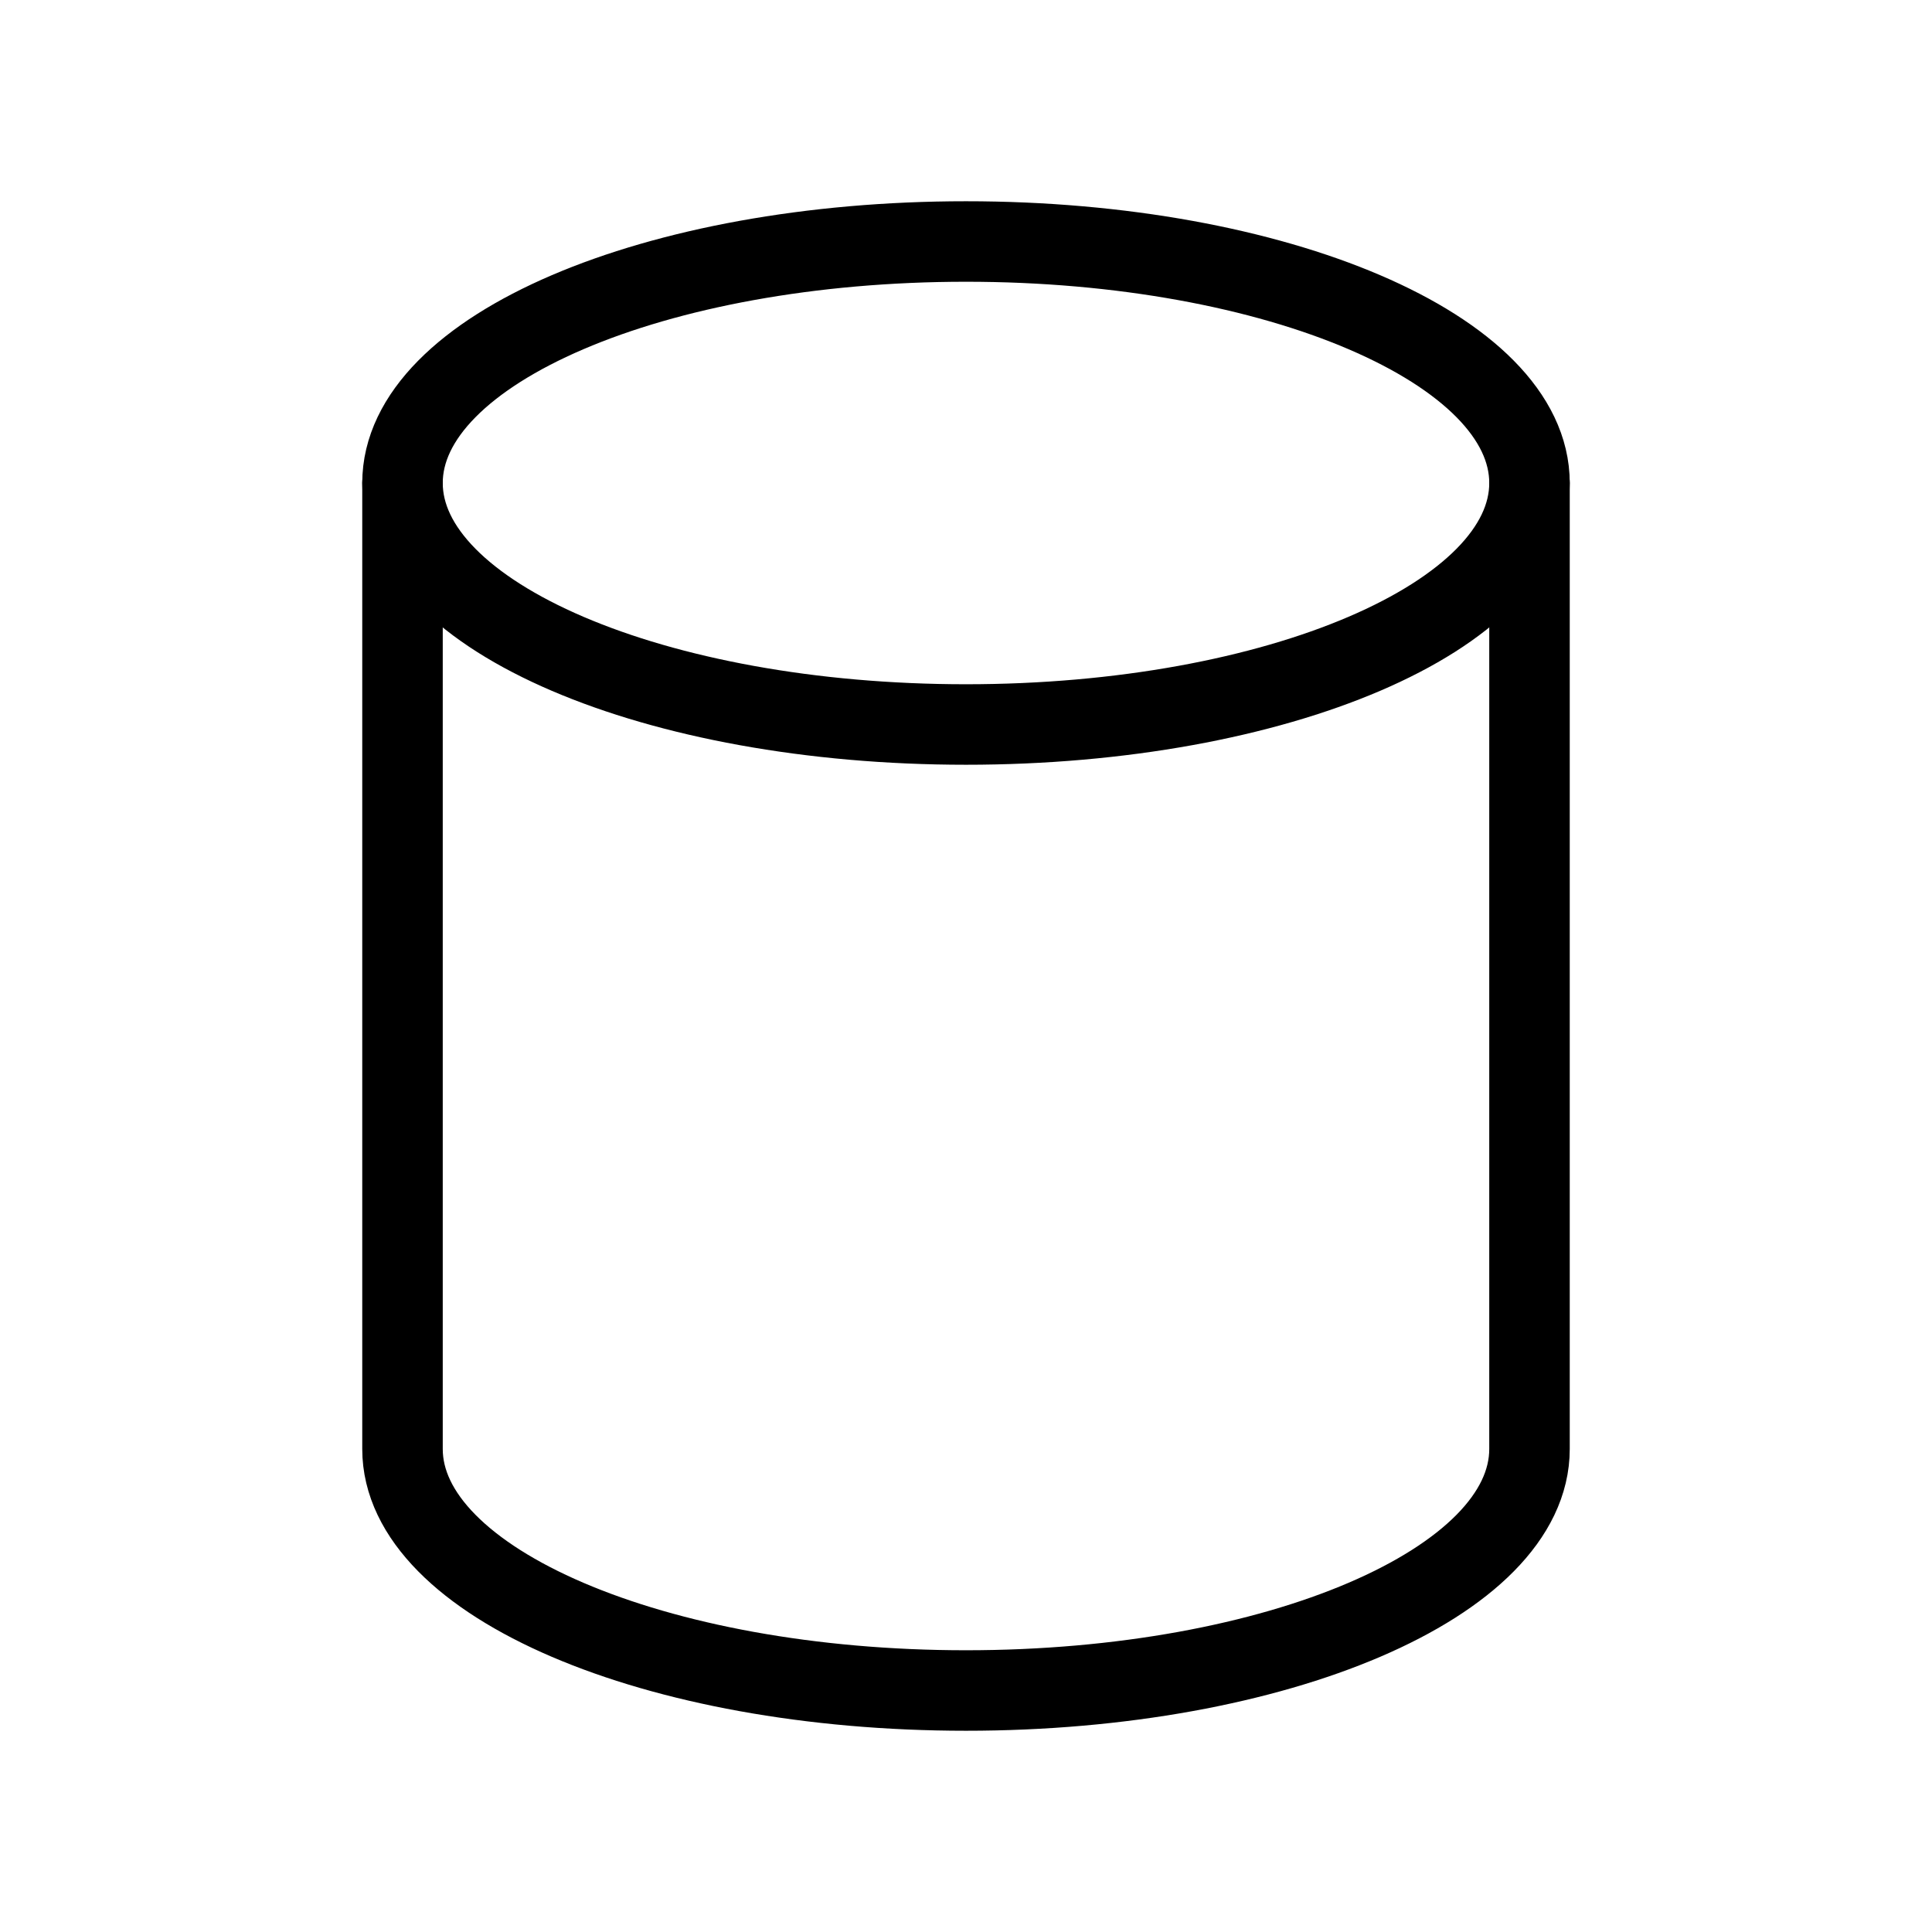
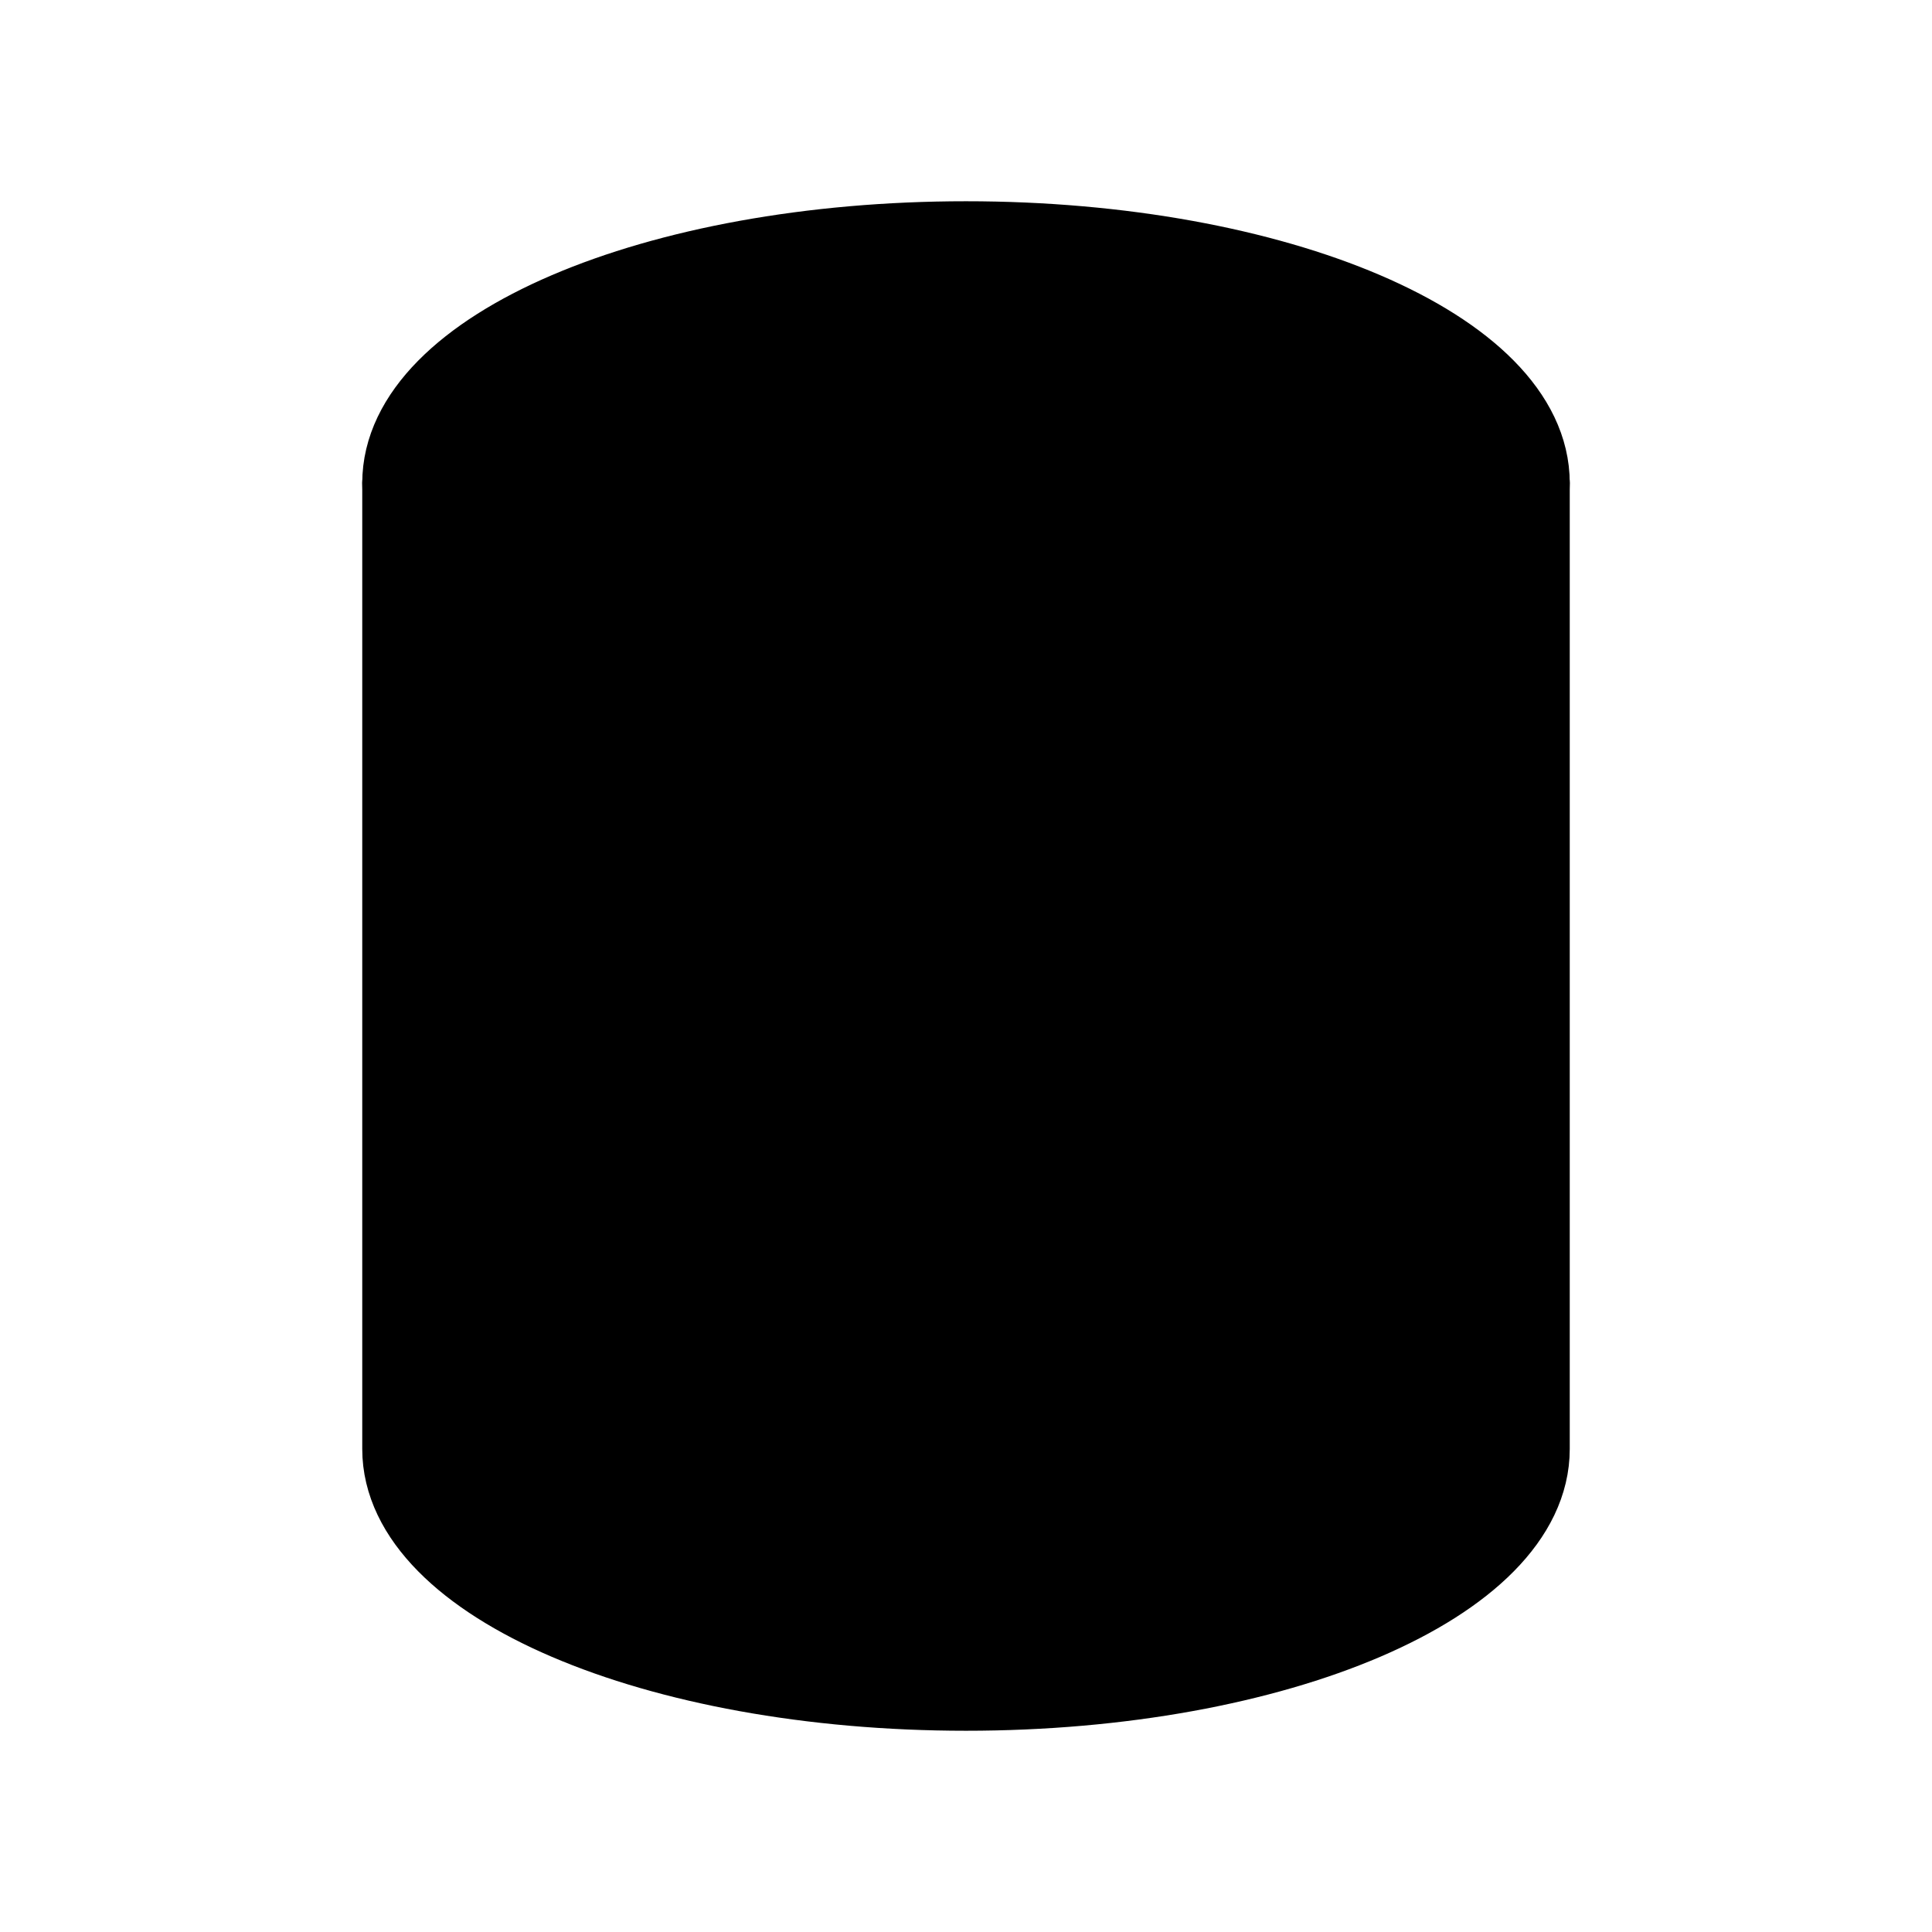
<svg xmlns="http://www.w3.org/2000/svg" width="32" height="32" viewBox="0 0 24 24">
-   <g fill="none" stroke="currentColor" stroke-linecap="round" stroke-linejoin="round" stroke-width="1">
+   <g stroke="currentColor" stroke-linecap="round" stroke-linejoin="round" stroke-width="1">
    <path d="M5 6a7 3 0 1 0 14 0A7 3 0 1 0 5 6" />
    <path d="M5 6v12c0 1.657 3.134 3 7 3s7-1.343 7-3V6" />
  </g>
</svg>
